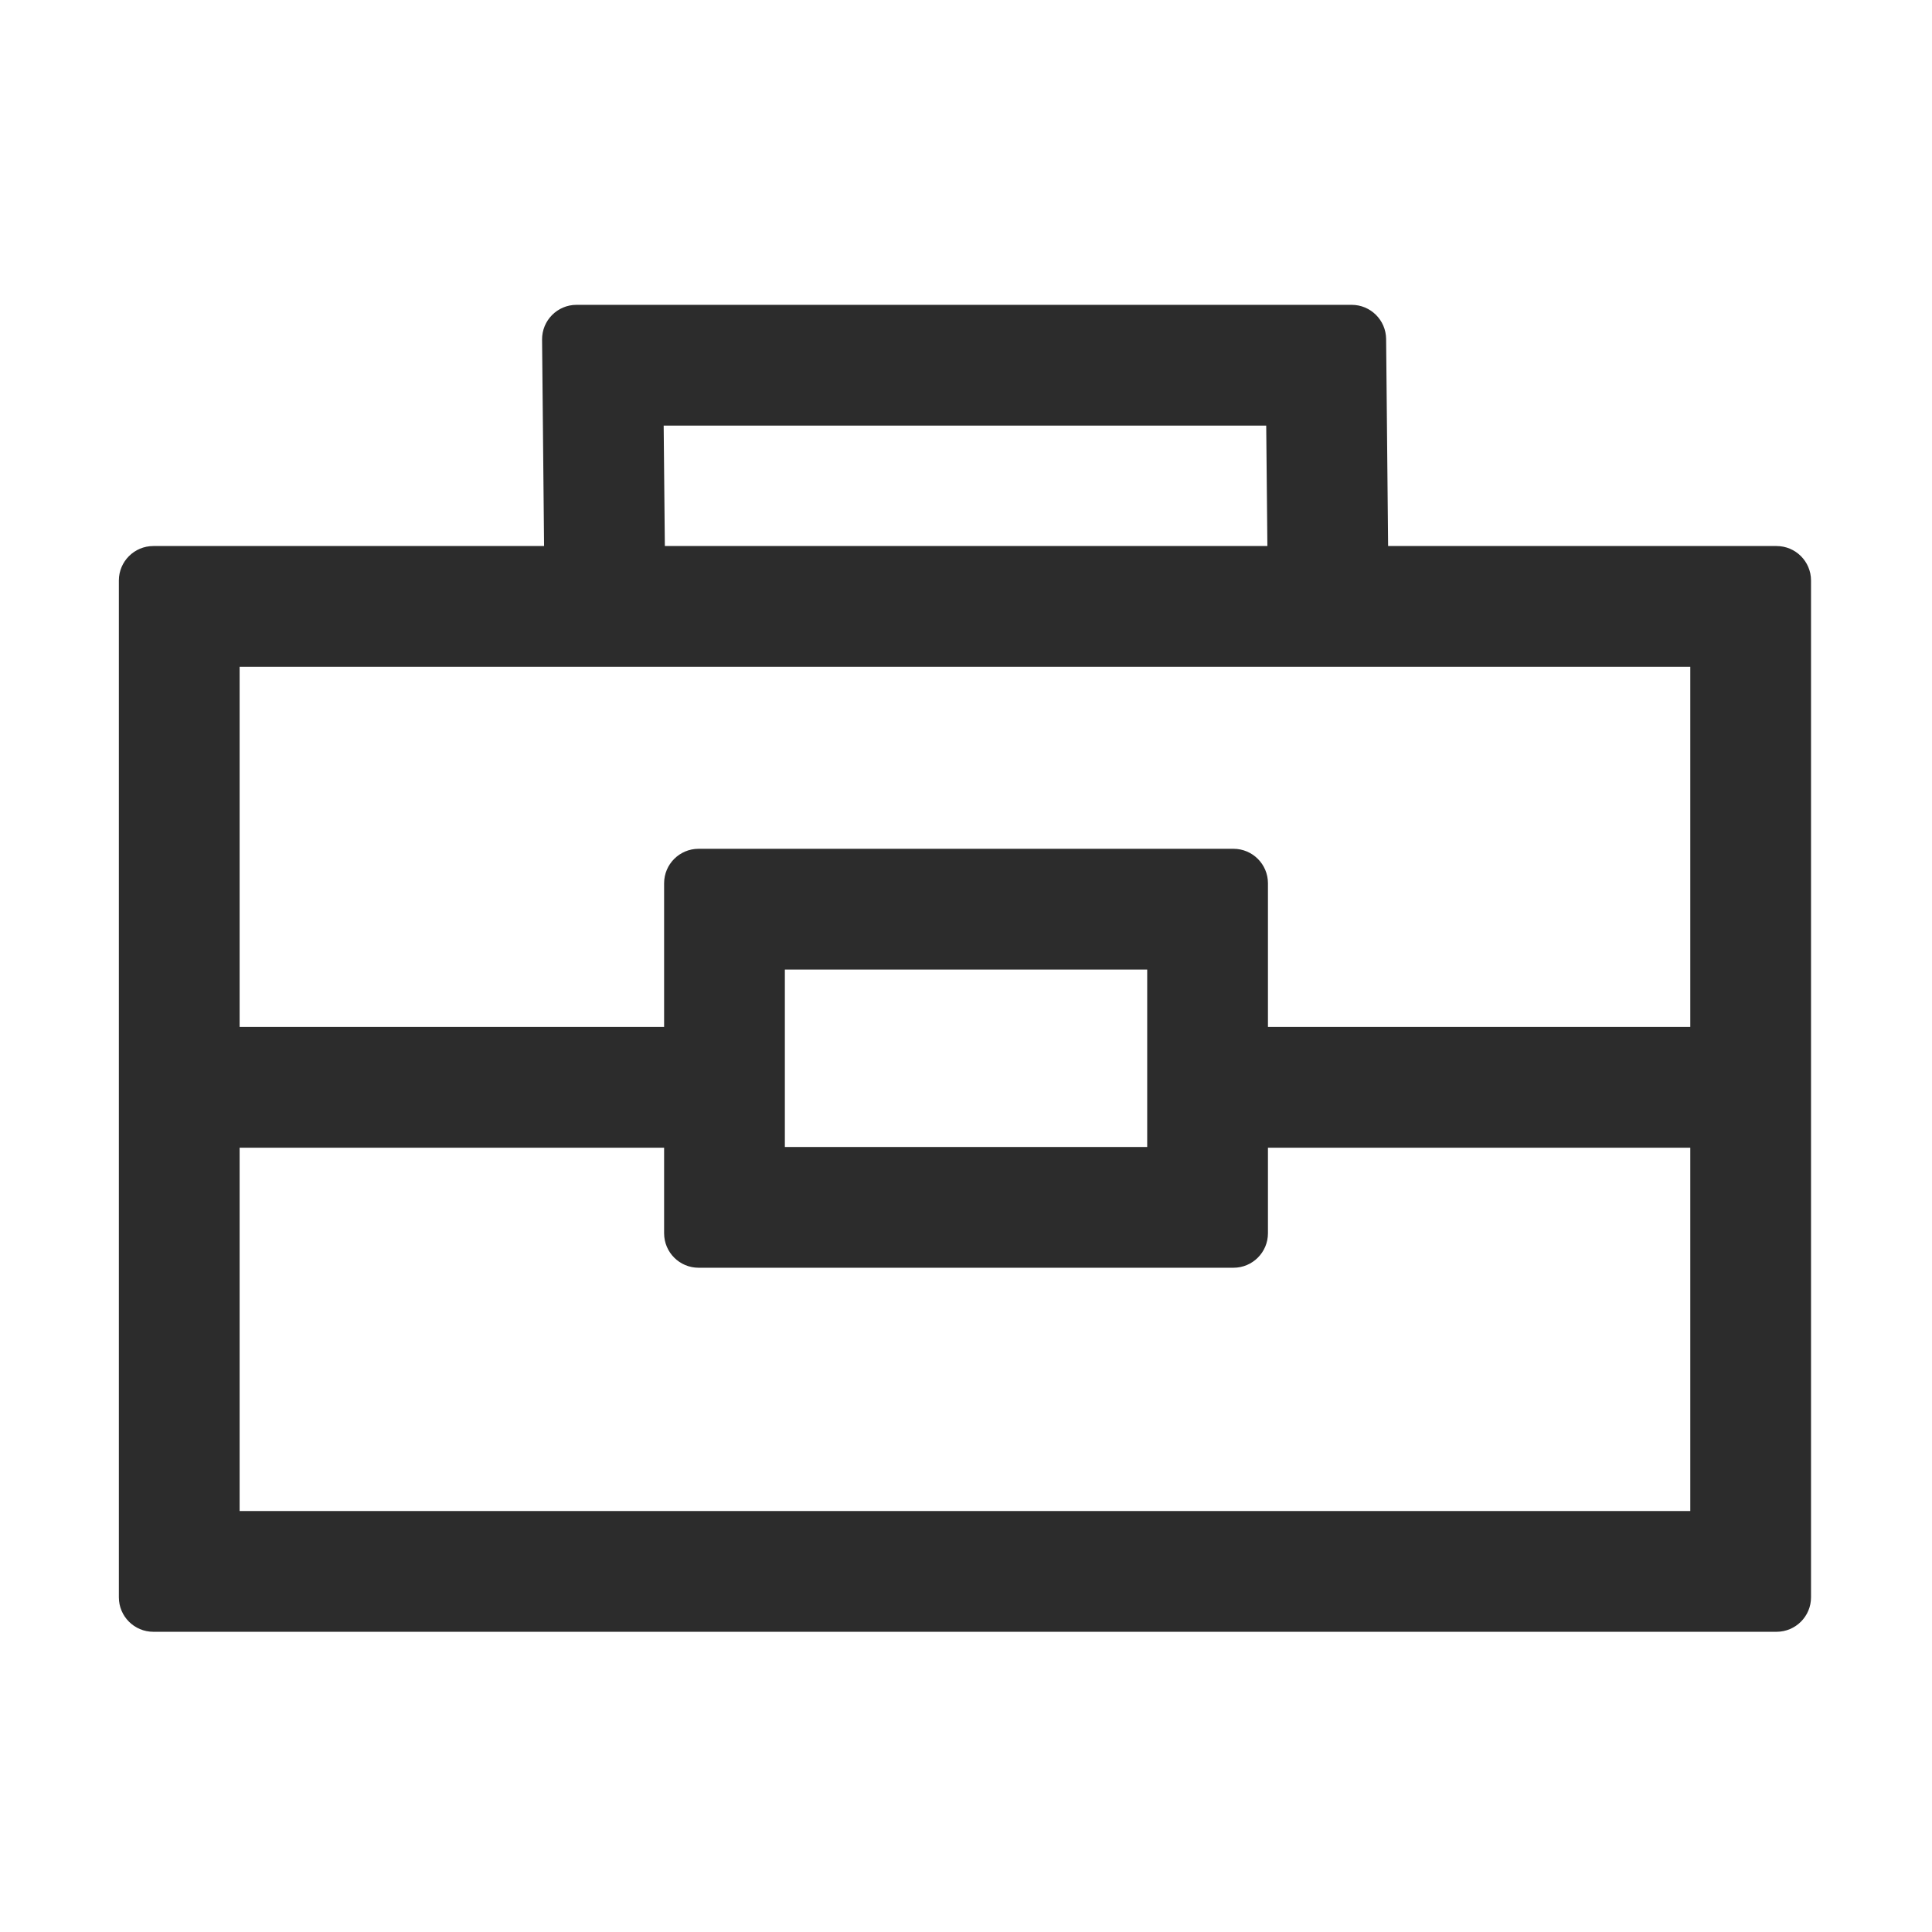
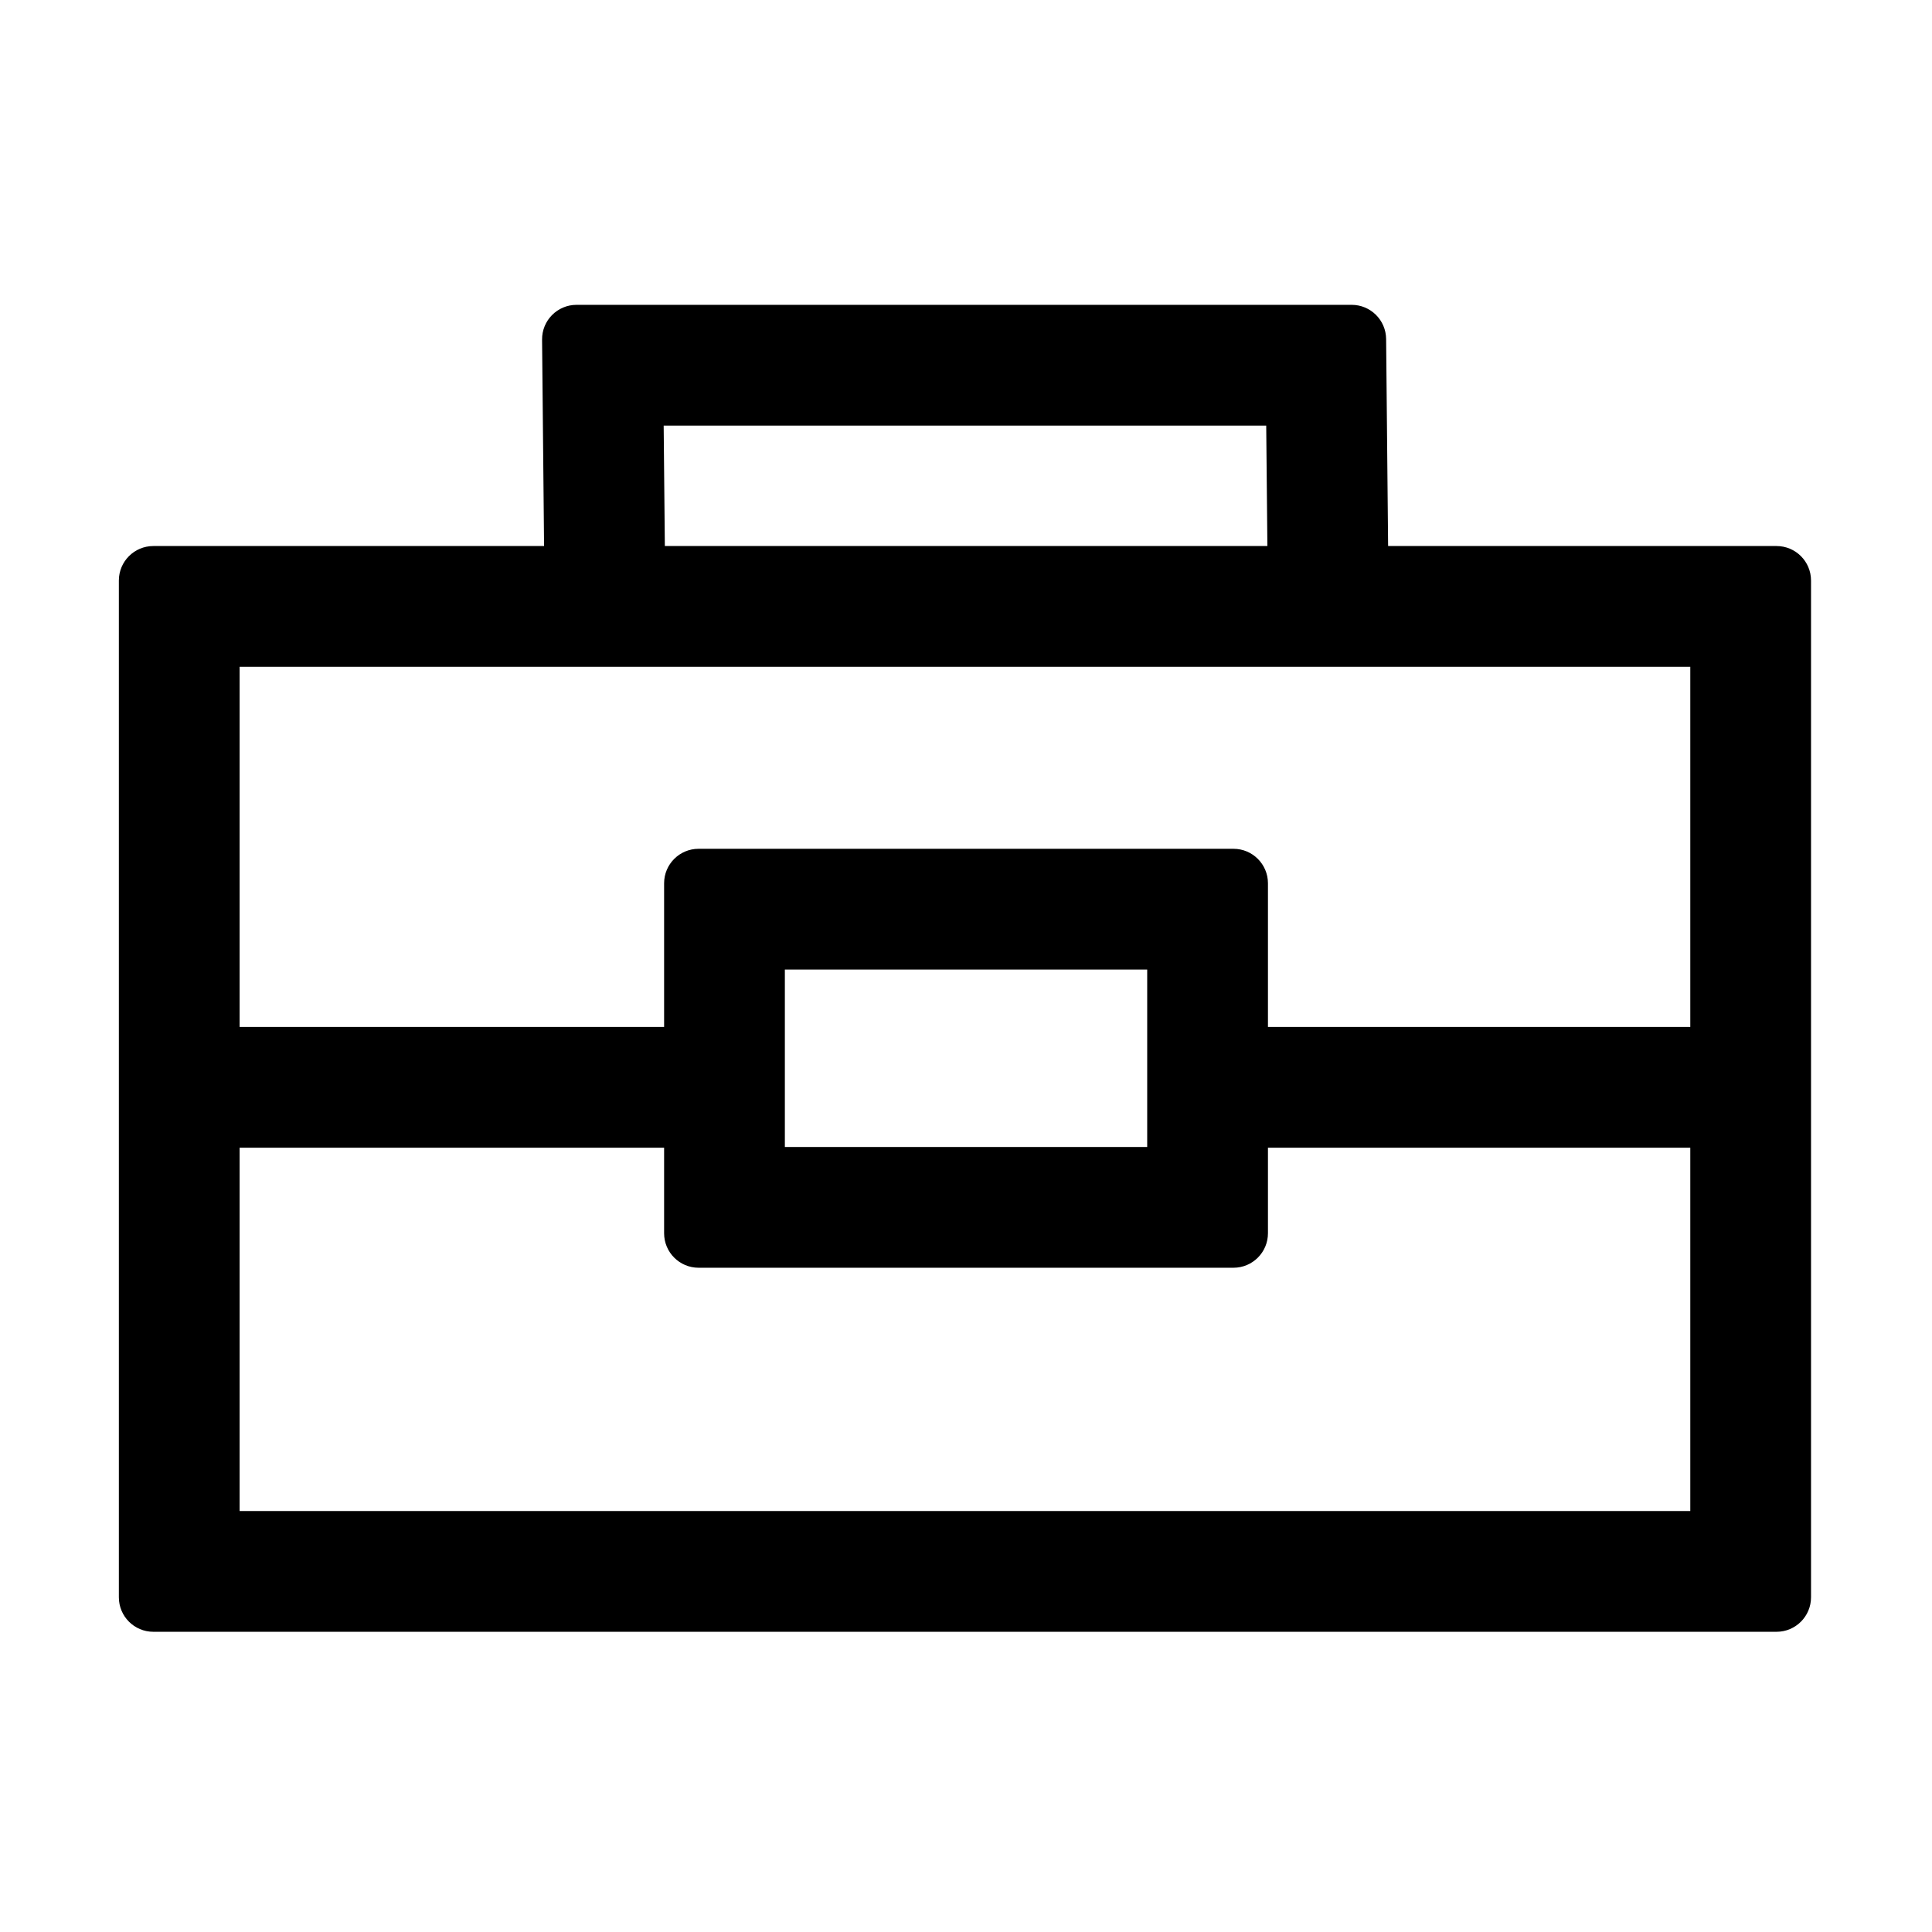
<svg xmlns="http://www.w3.org/2000/svg" t="1678371264511" class="icon" viewBox="0 0 1024 1024" version="1.1" p-id="6741" width="128" height="128">
-   <path d="M735.73 289.4l-1.06-109.74c-0.1-10.02-8.25-18.09-18.27-18.09H305.58c-10.16 0-18.37 8.29-18.27 18.45l1.06 109.39H81.27c-10.09 0-18.27 8.18-18.27 18.27v538.93c0 10.09 8.18 18.27 18.27 18.27h860.34c10.09 0 18.27-8.18 18.27-18.27V307.68c0-10.09-8.18-18.27-18.27-18.27H735.73z m-383.97-63.83h319.36l0.62 63.84H352.38l-0.62-63.84zM895.89 353.4v190.9H672.04v-76.15c0-10.09-8.18-18.27-18.27-18.27H370.26c-10.09 0-18.27 8.18-18.27 18.27v76.15H127V353.4h768.89zM608.04 513.89v94.04H415.99v-94.04h192.05zM127 800.88V608.31h224.99v45.35c0 10.09 8.18 18.27 18.27 18.27h283.51c10.09 0 18.27-8.18 18.27-18.27v-45.35h223.85v192.57H127z" fill="#2c2c2c" p-id="6742" />
+   <path d="M735.73 289.4l-1.06-109.74c-0.1-10.02-8.25-18.09-18.27-18.09H305.58c-10.16 0-18.37 8.29-18.27 18.45l1.06 109.39H81.27c-10.09 0-18.27 8.18-18.27 18.27v538.93c0 10.09 8.18 18.27 18.27 18.27h860.34c10.09 0 18.27-8.18 18.27-18.27V307.68c0-10.09-8.18-18.27-18.27-18.27H735.73z m-383.97-63.83h319.36l0.62 63.84H352.38l-0.62-63.84zM895.89 353.4v190.9H672.04v-76.15c0-10.09-8.18-18.27-18.27-18.27H370.26c-10.09 0-18.27 8.18-18.27 18.27v76.15H127V353.4h768.89zM608.04 513.89v94.04H415.99v-94.04h192.05zM127 800.88V608.31h224.99v45.35c0 10.09 8.18 18.27 18.27 18.27h283.51c10.09 0 18.27-8.18 18.27-18.27v-45.35h223.85v192.57H127z" p-id="6742" />
</svg>
